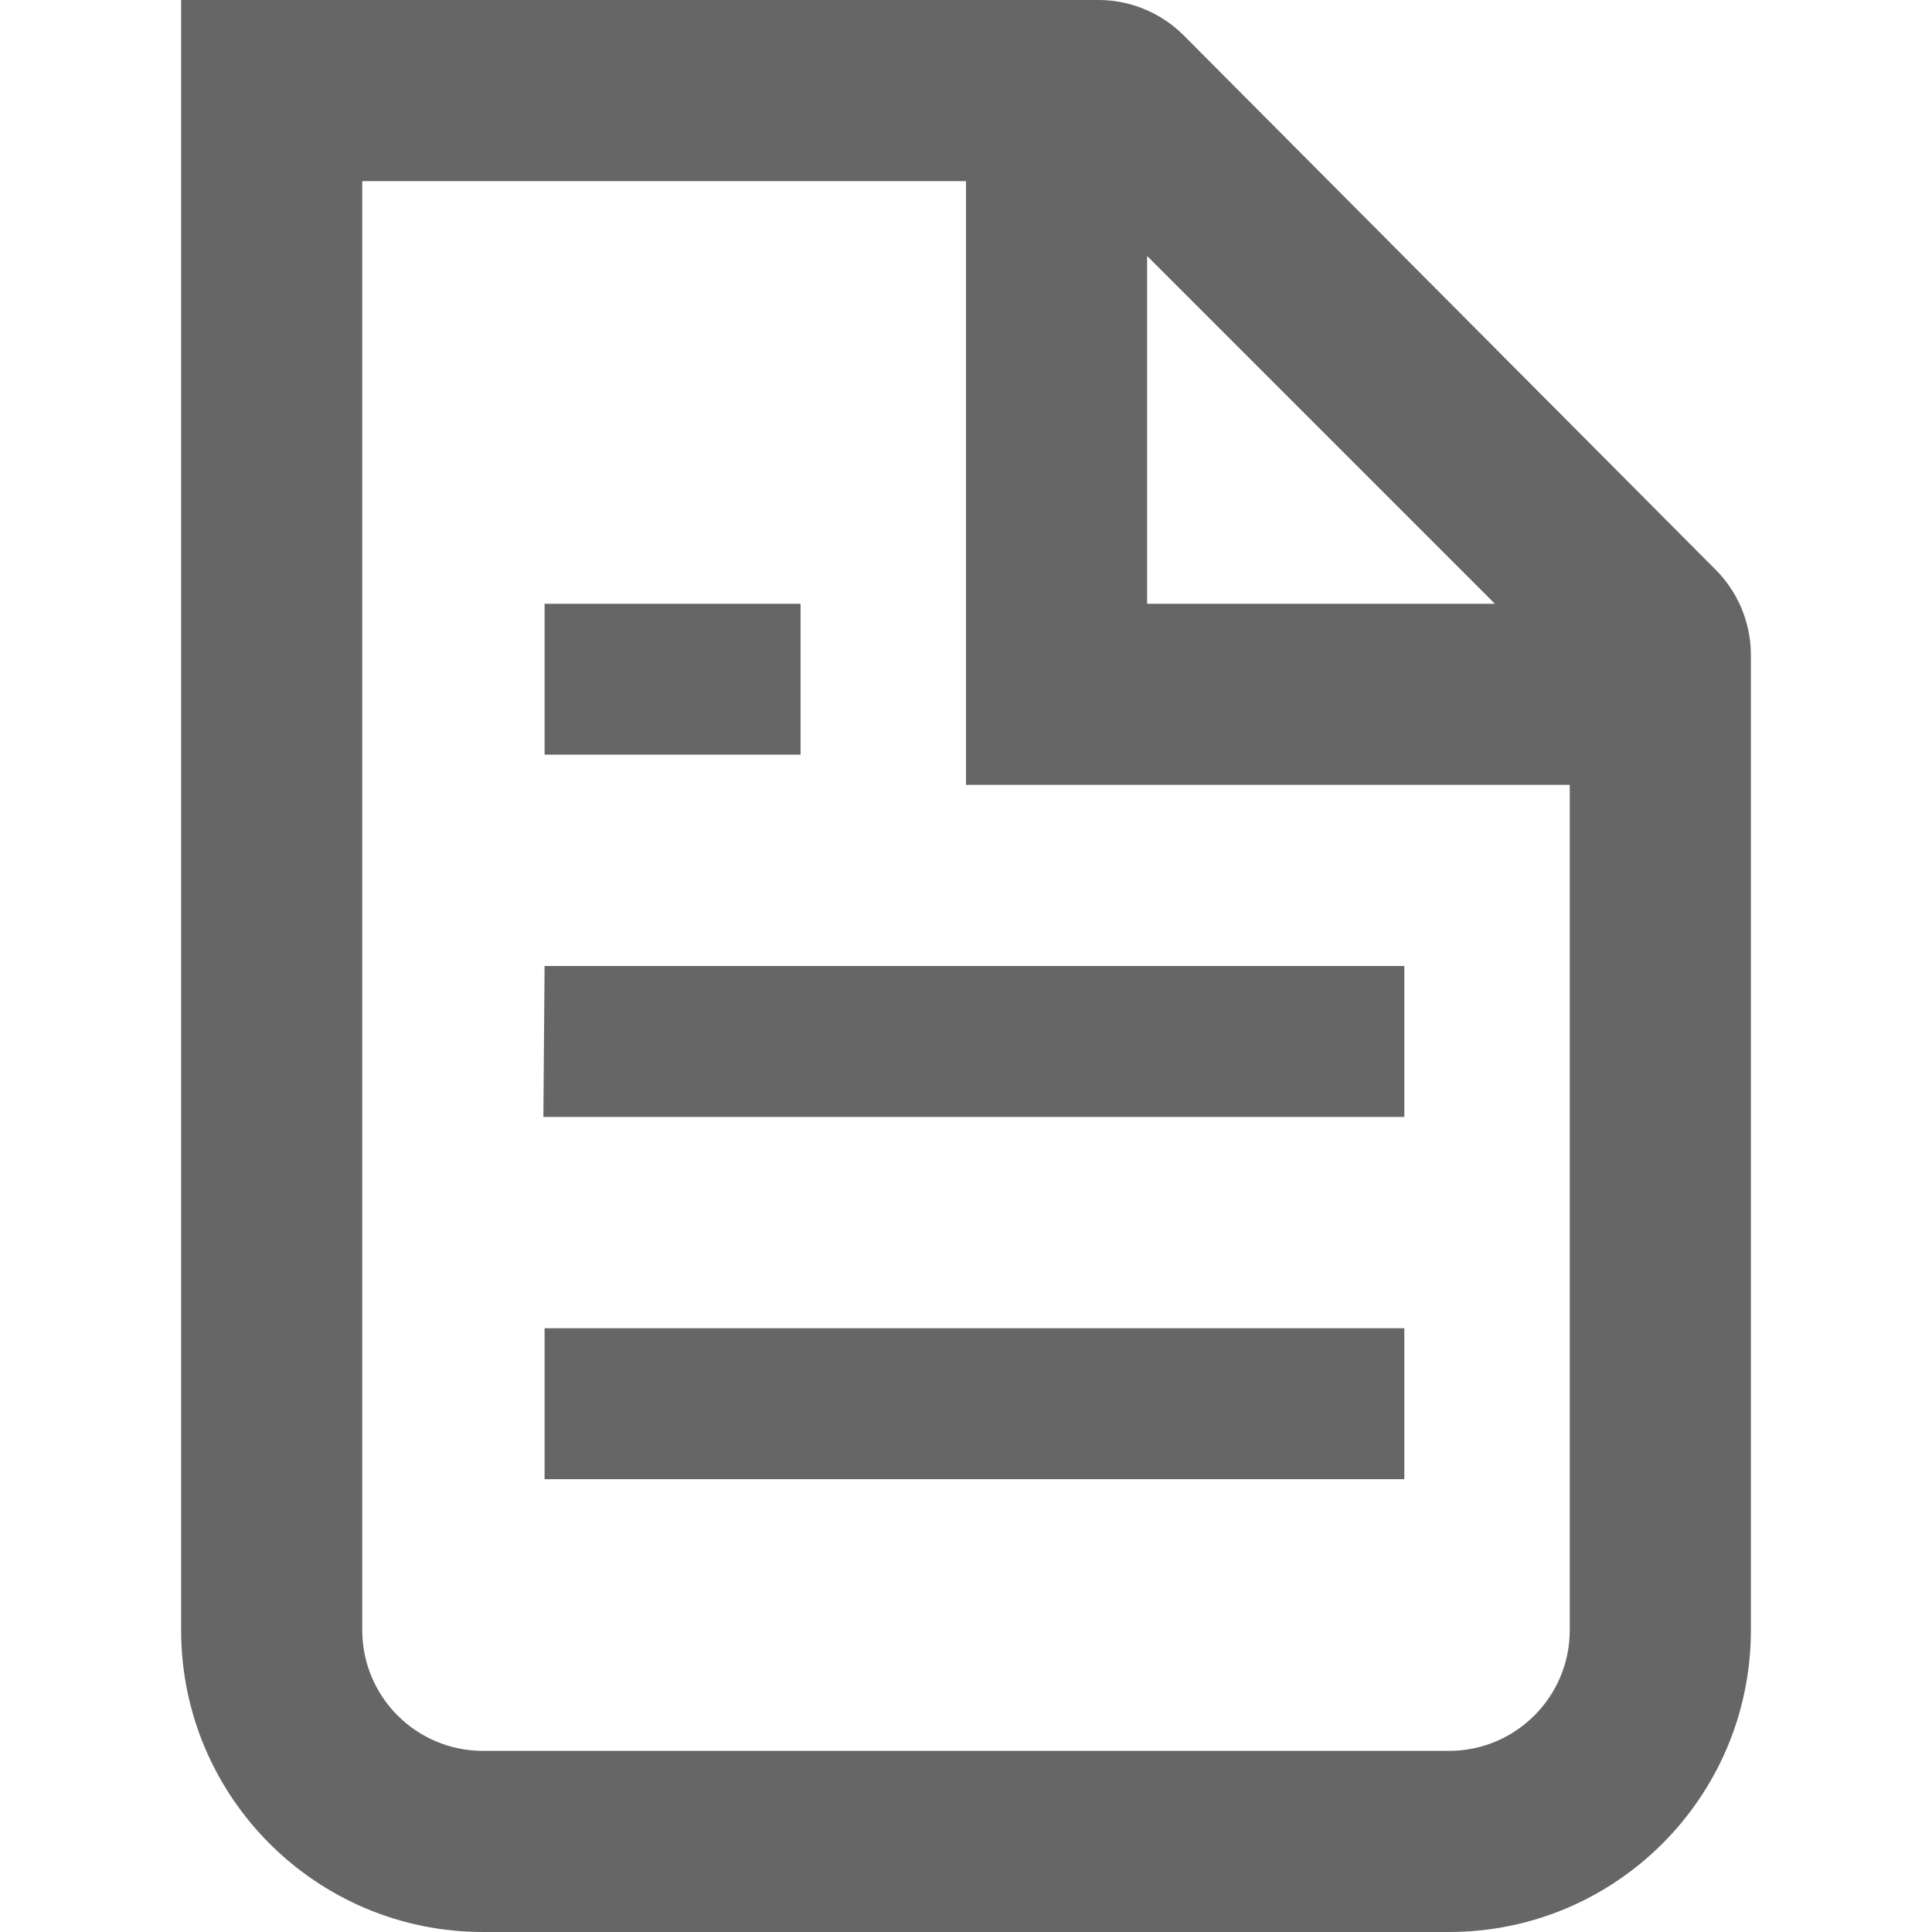
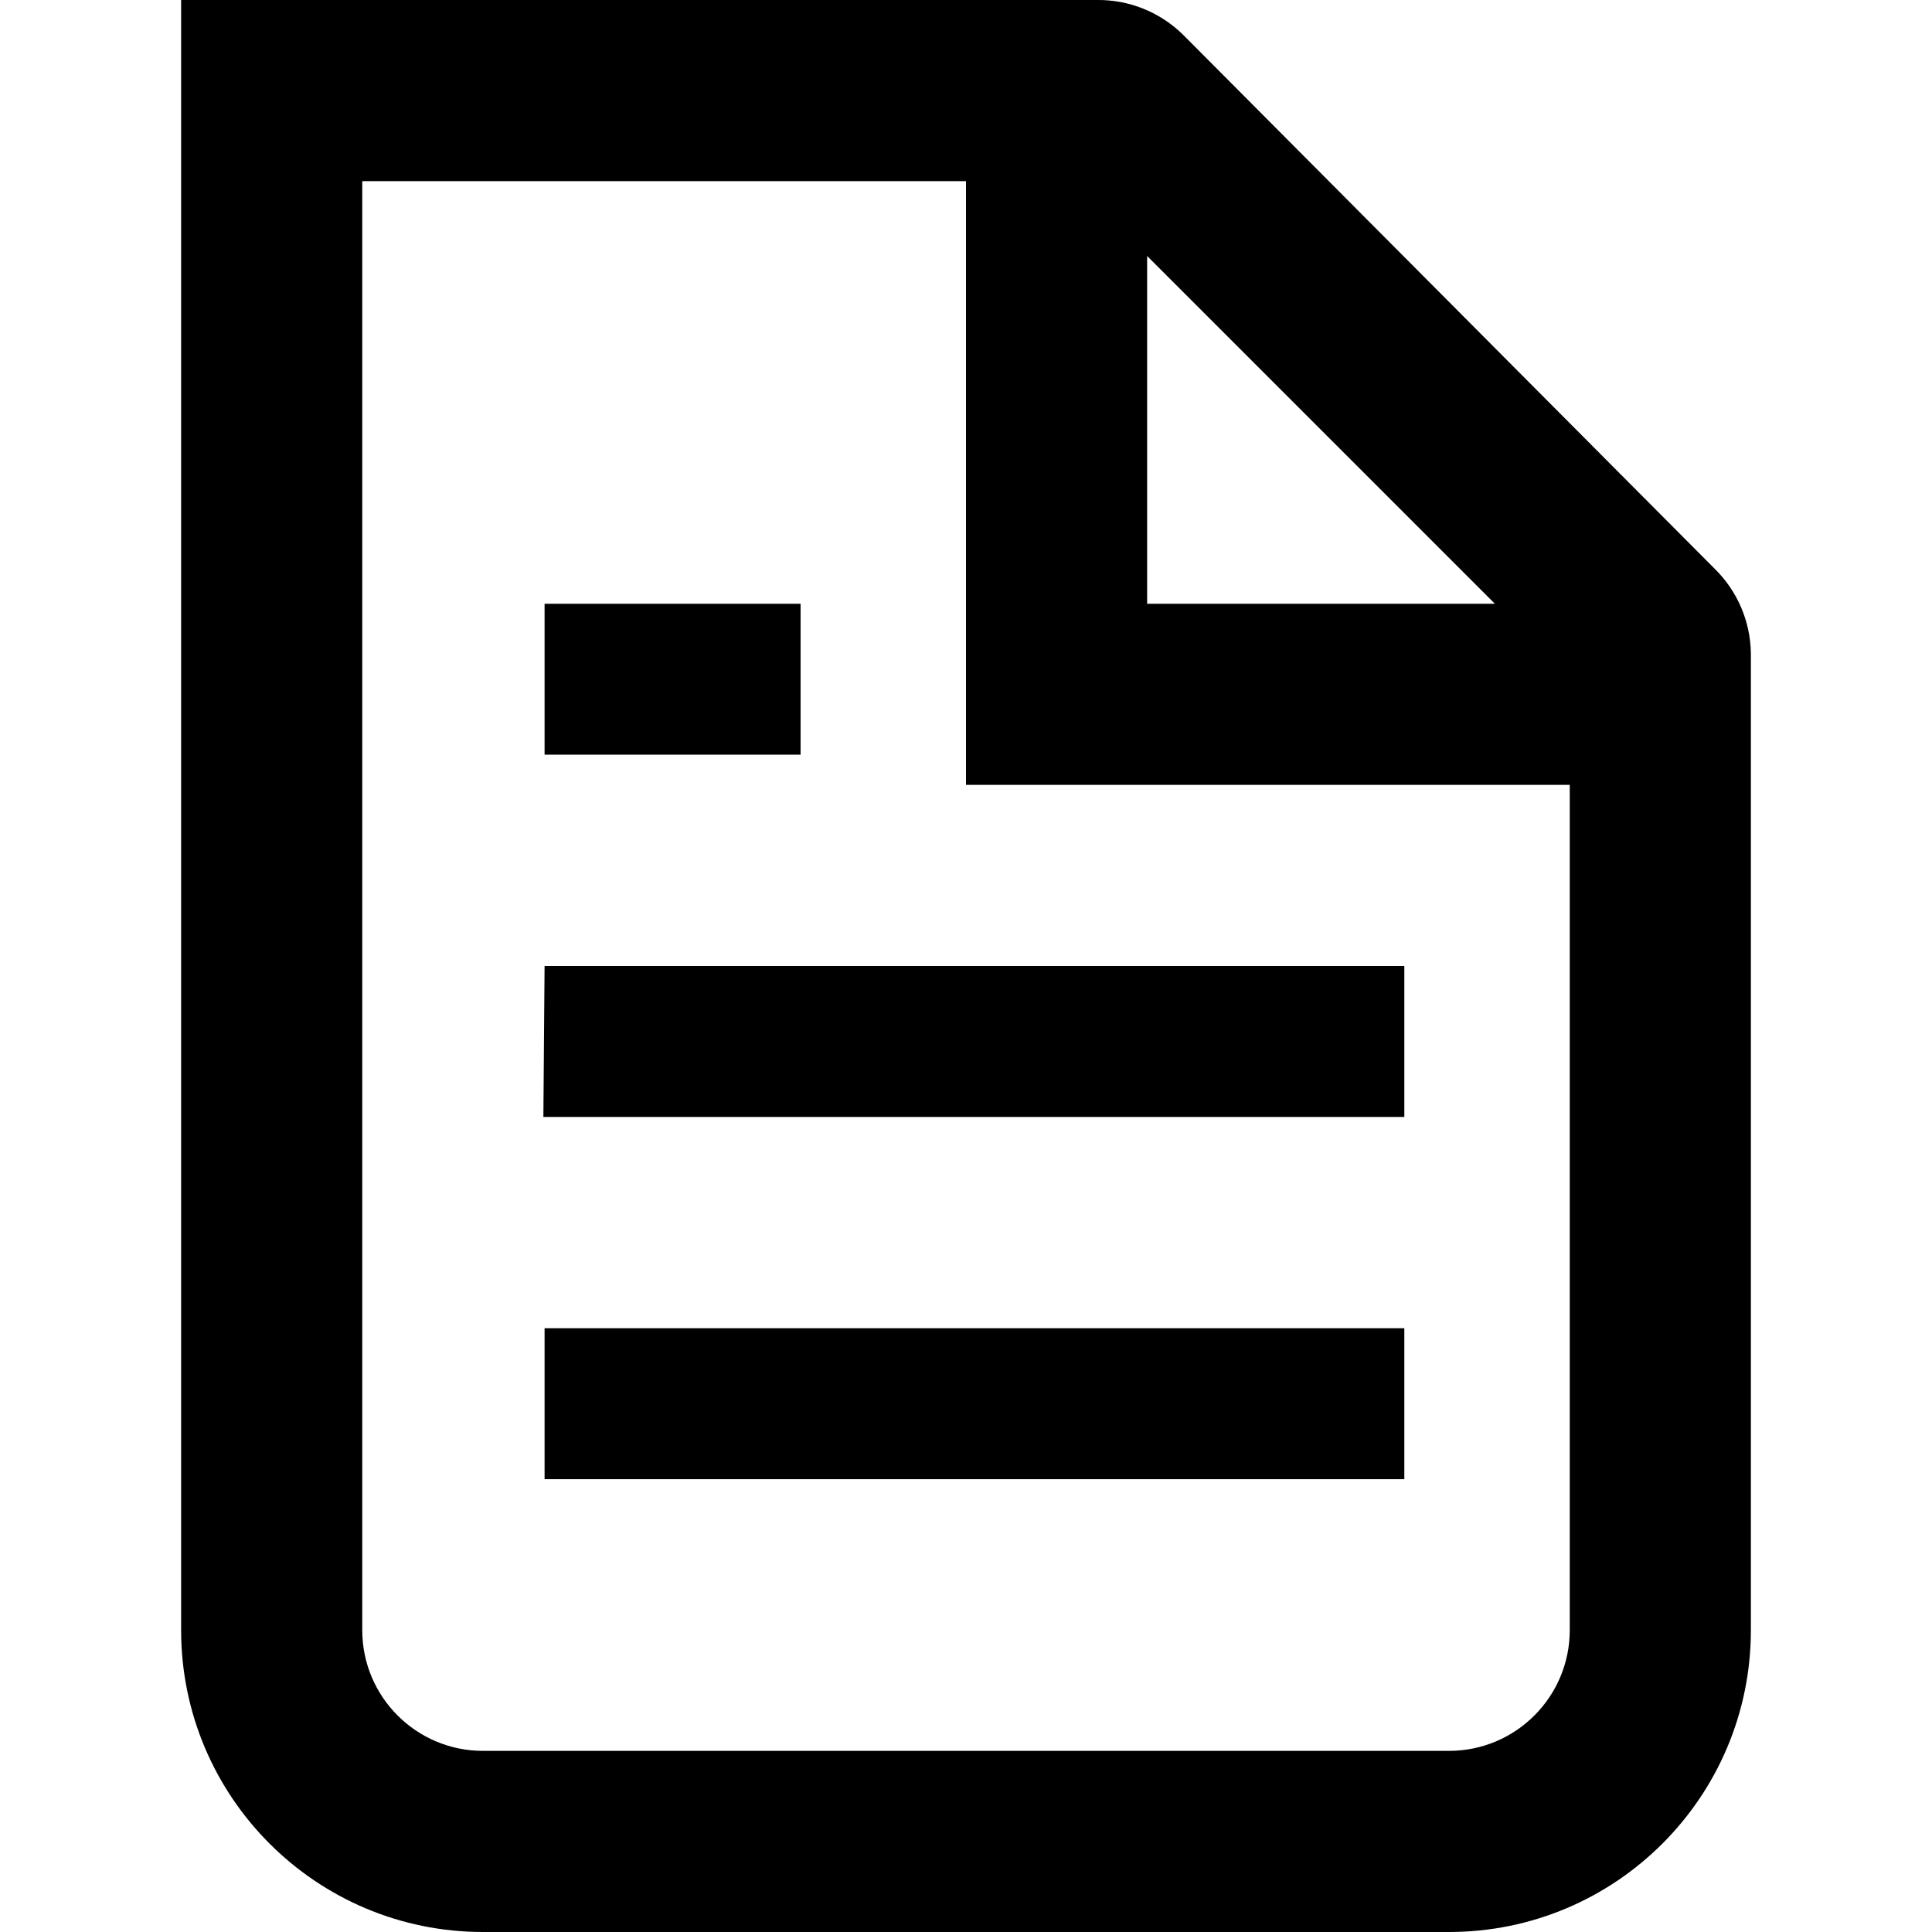
<svg xmlns="http://www.w3.org/2000/svg" fill="none" viewBox="0 0 16 16">
-   <path d="M14.5 13.5V5.41a1 1 0 0 0-.3-.7L9.8.29A1 1 0 0 0 9.08 0H1.5v13.5A2.5 2.5 0 0 0 4 16h8a2.5 2.5 0 0 0 2.5-2.5m-1.5 0v-7H8v-5H3v12a1 1 0 0 0 1 1h8a1 1 0 0 0 1-1M9.5 5V2.12L12.38 5zM5.13 5h-.62v1.25h2.12V5zm-.62 3h7.12v1.25H4.5zm.62 3h-.62v1.25h7.12V11z" clip-rule="evenodd" fill="#666" fill-rule="evenodd" />
+   <path d="M14.5 13.5V5.41a1 1 0 0 0-.3-.7L9.8.29A1 1 0 0 0 9.08 0H1.5v13.5A2.5 2.5 0 0 0 4 16h8a2.5 2.5 0 0 0 2.5-2.5m-1.5 0v-7H8v-5H3v12a1 1 0 0 0 1 1h8a1 1 0 0 0 1-1M9.5 5V2.12L12.38 5zM5.13 5h-.62v1.25h2.12V5zm-.62 3h7.12v1.25H4.5zm.62 3h-.62v1.25h7.12V11z" clip-rule="evenodd" fill="#000" fill-rule="evenodd" />
</svg>
